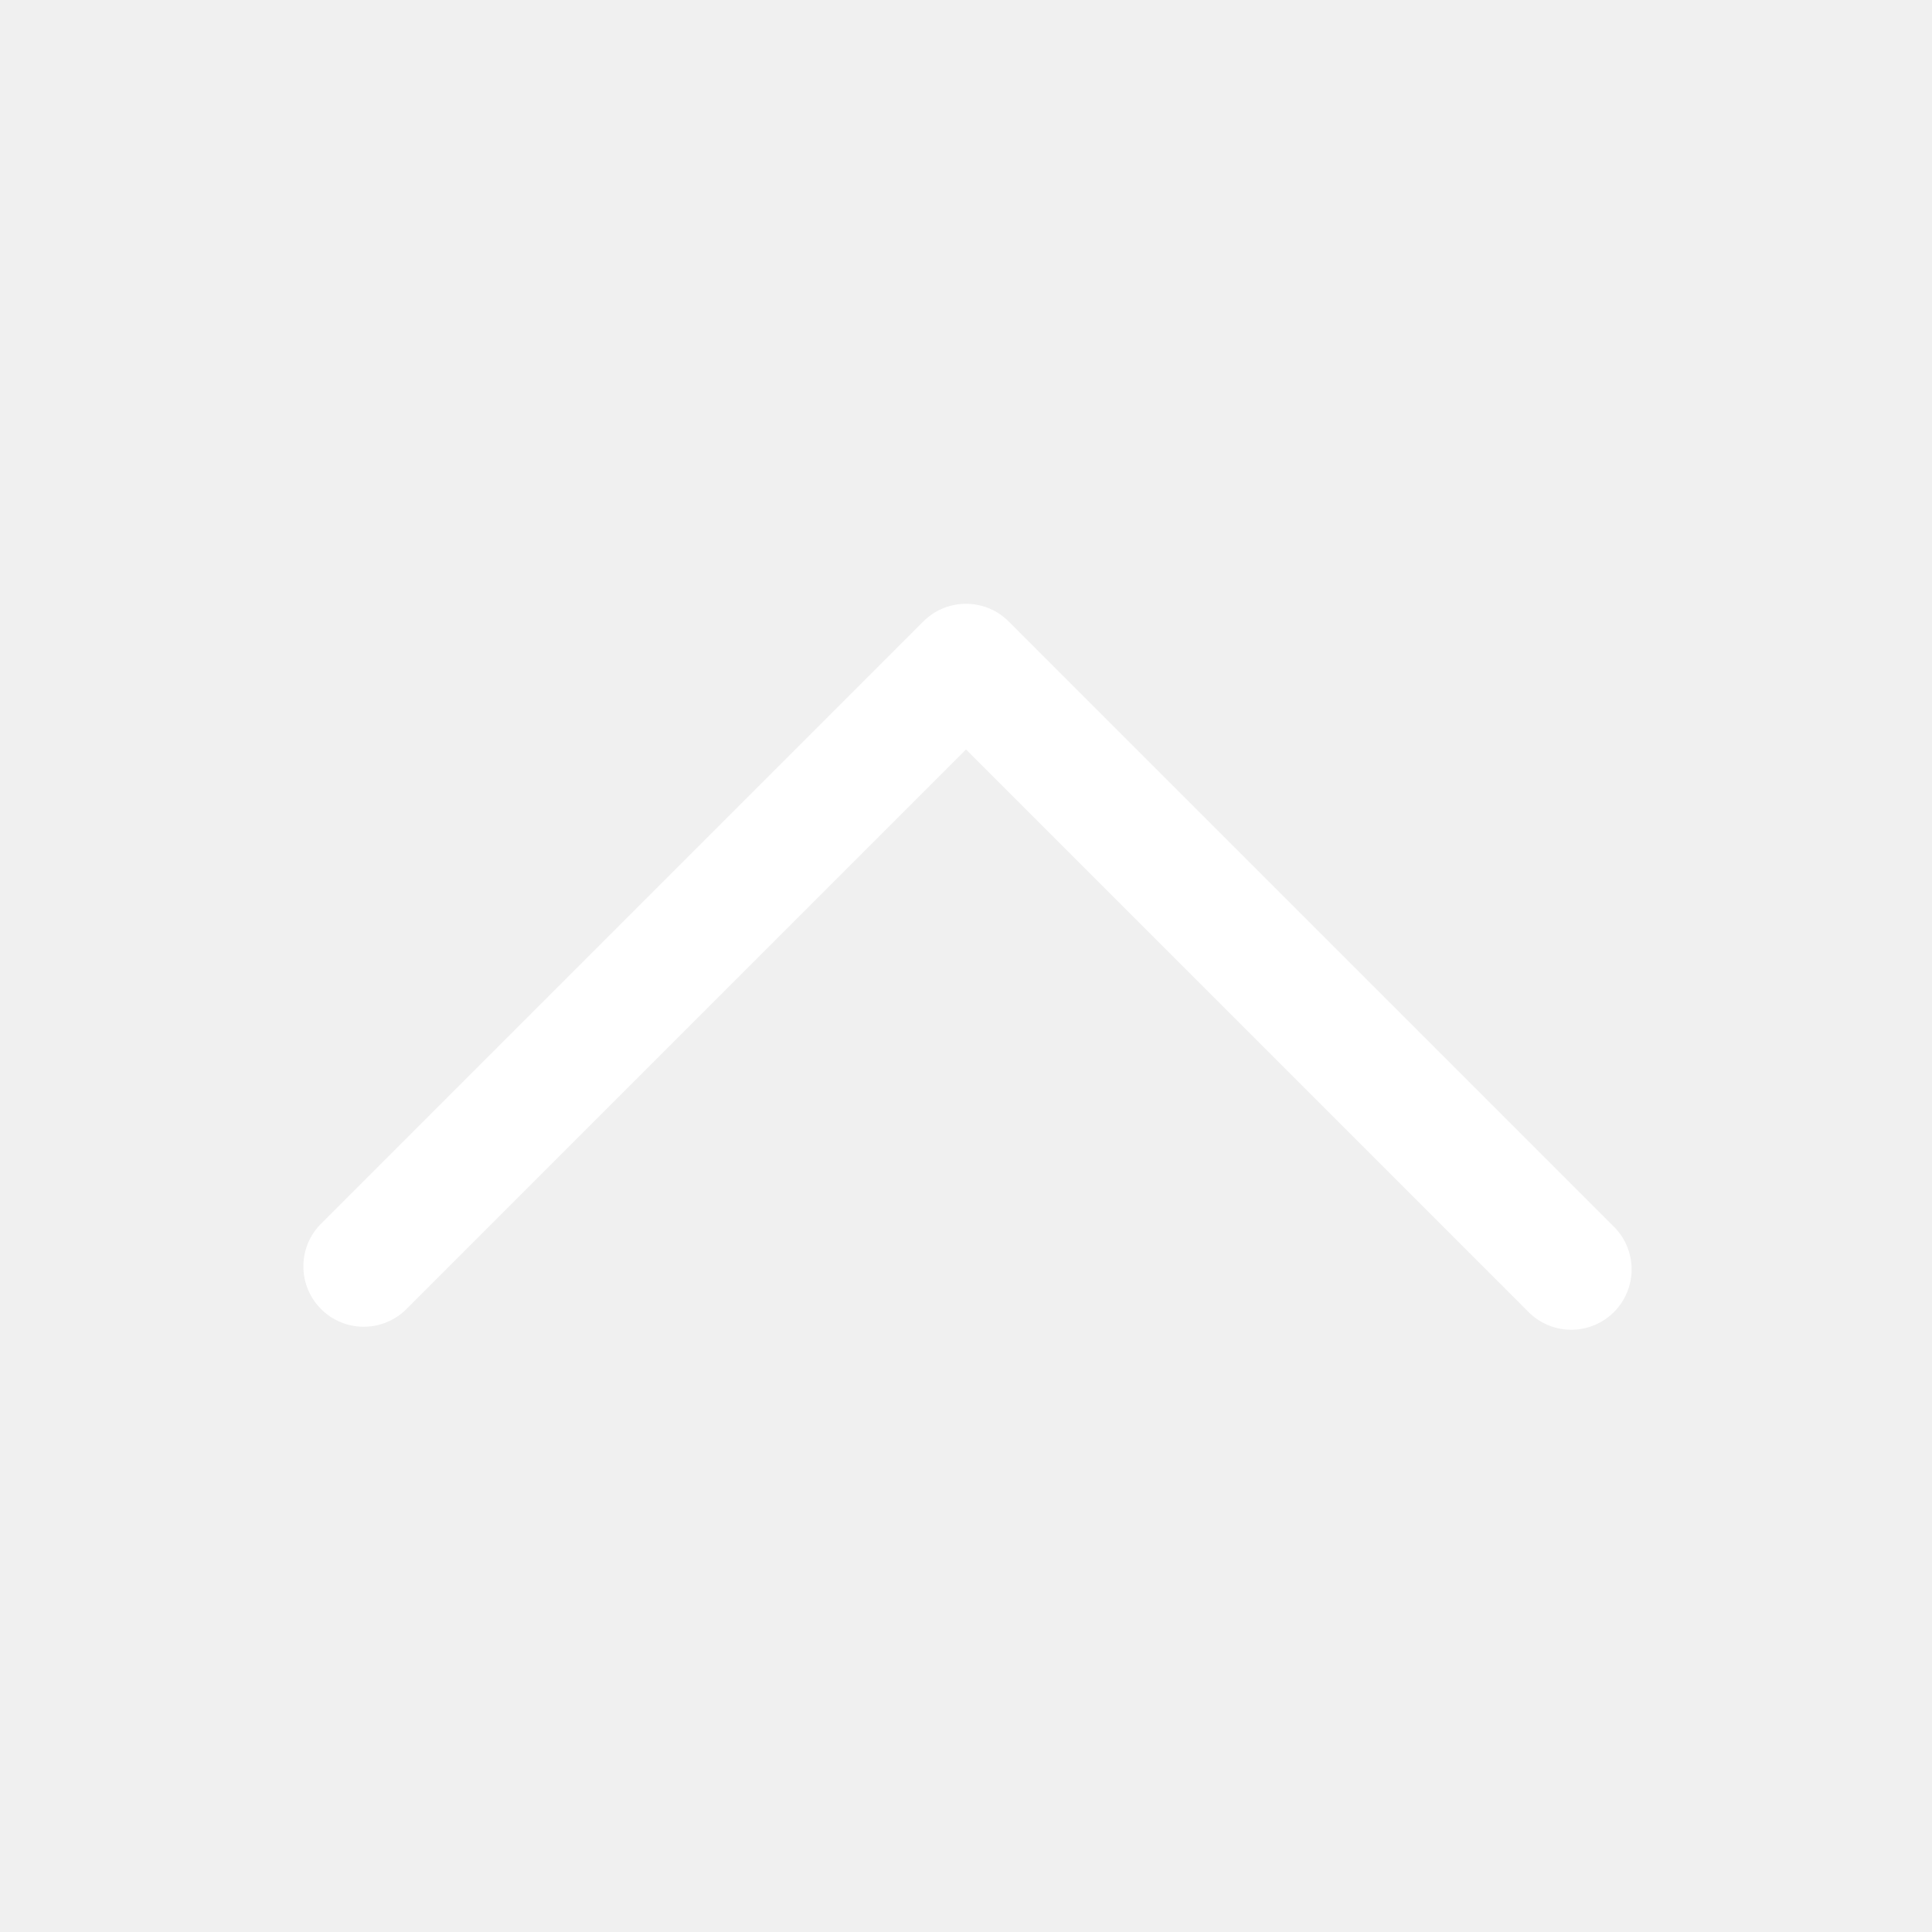
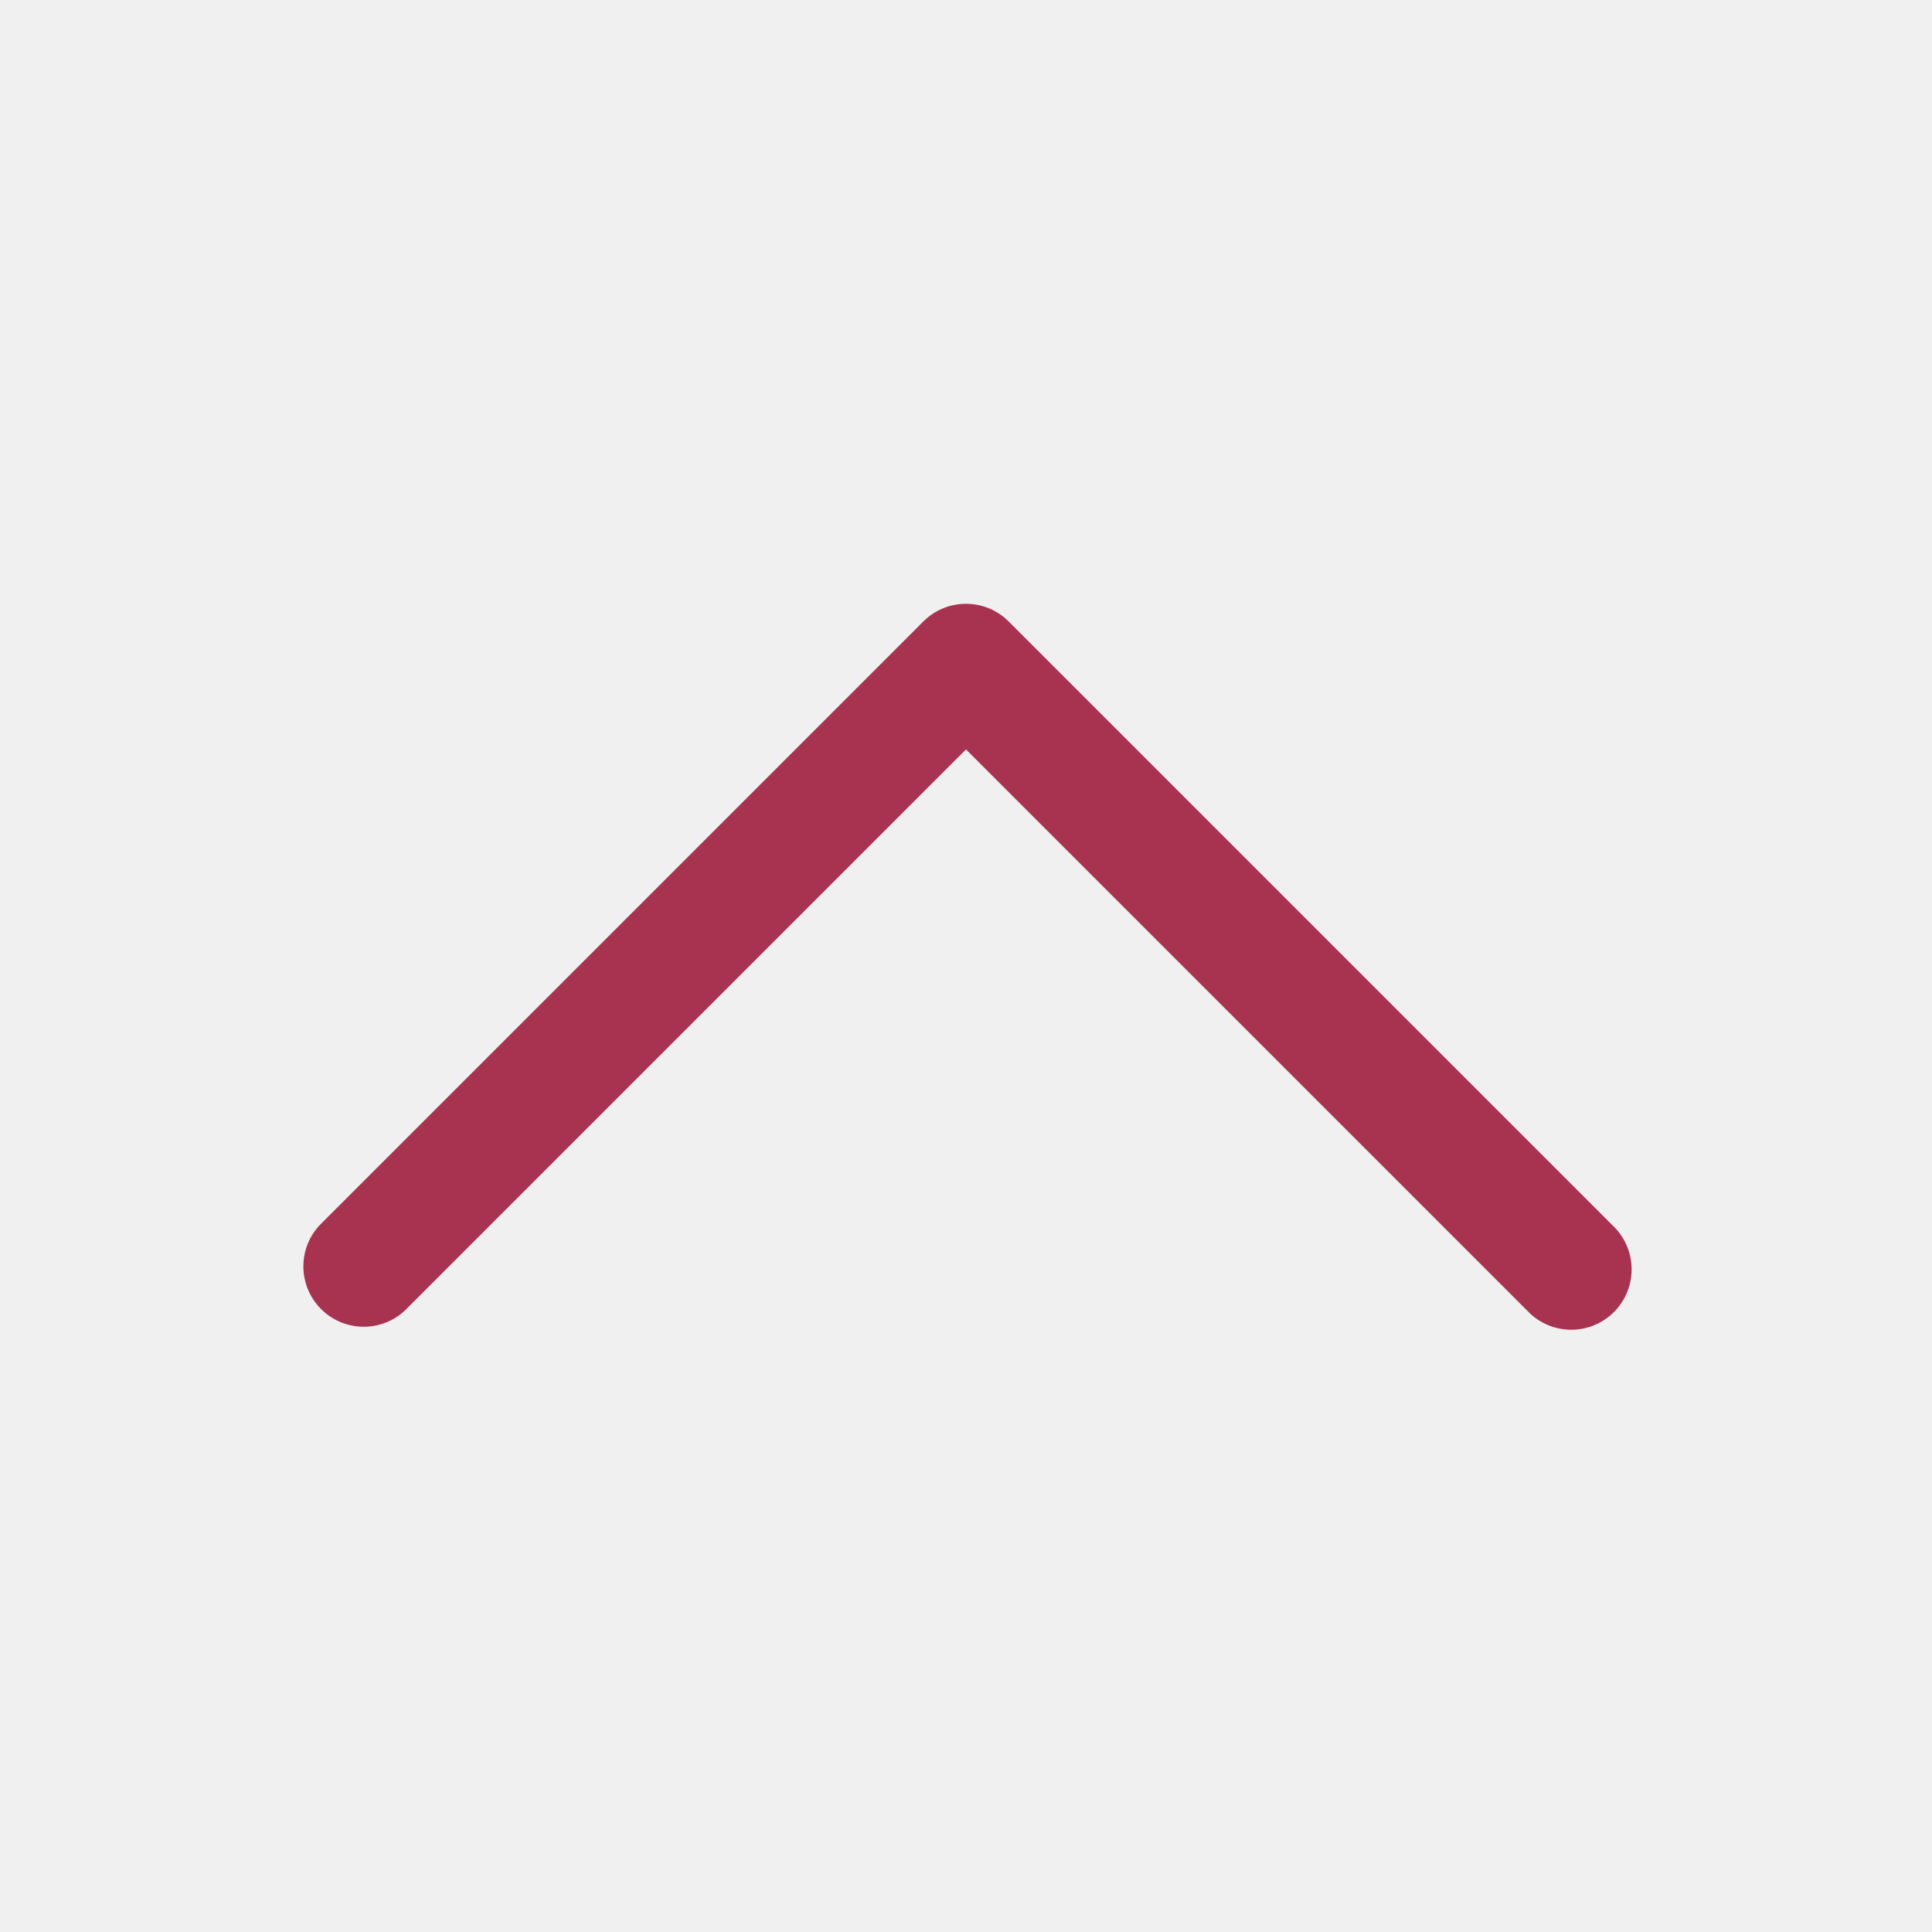
- <svg xmlns="http://www.w3.org/2000/svg" viewBox="0 0 24 24" fill="#fff" class="w-6 h-6">
+ <svg xmlns="http://www.w3.org/2000/svg" viewBox="0 0 24 24" fill="#A83351" class="w-6 h-6">
  <path fill-rule="evenodd" d="M11.47 7.72a.75.75 0 011.06 0l7.5 7.5a.75.75 0 11-1.06 1.06L12 9.31l-6.97 6.97a.75.75 0 01-1.06-1.06l7.5-7.5z" clip-rule="evenodd" />
</svg>
